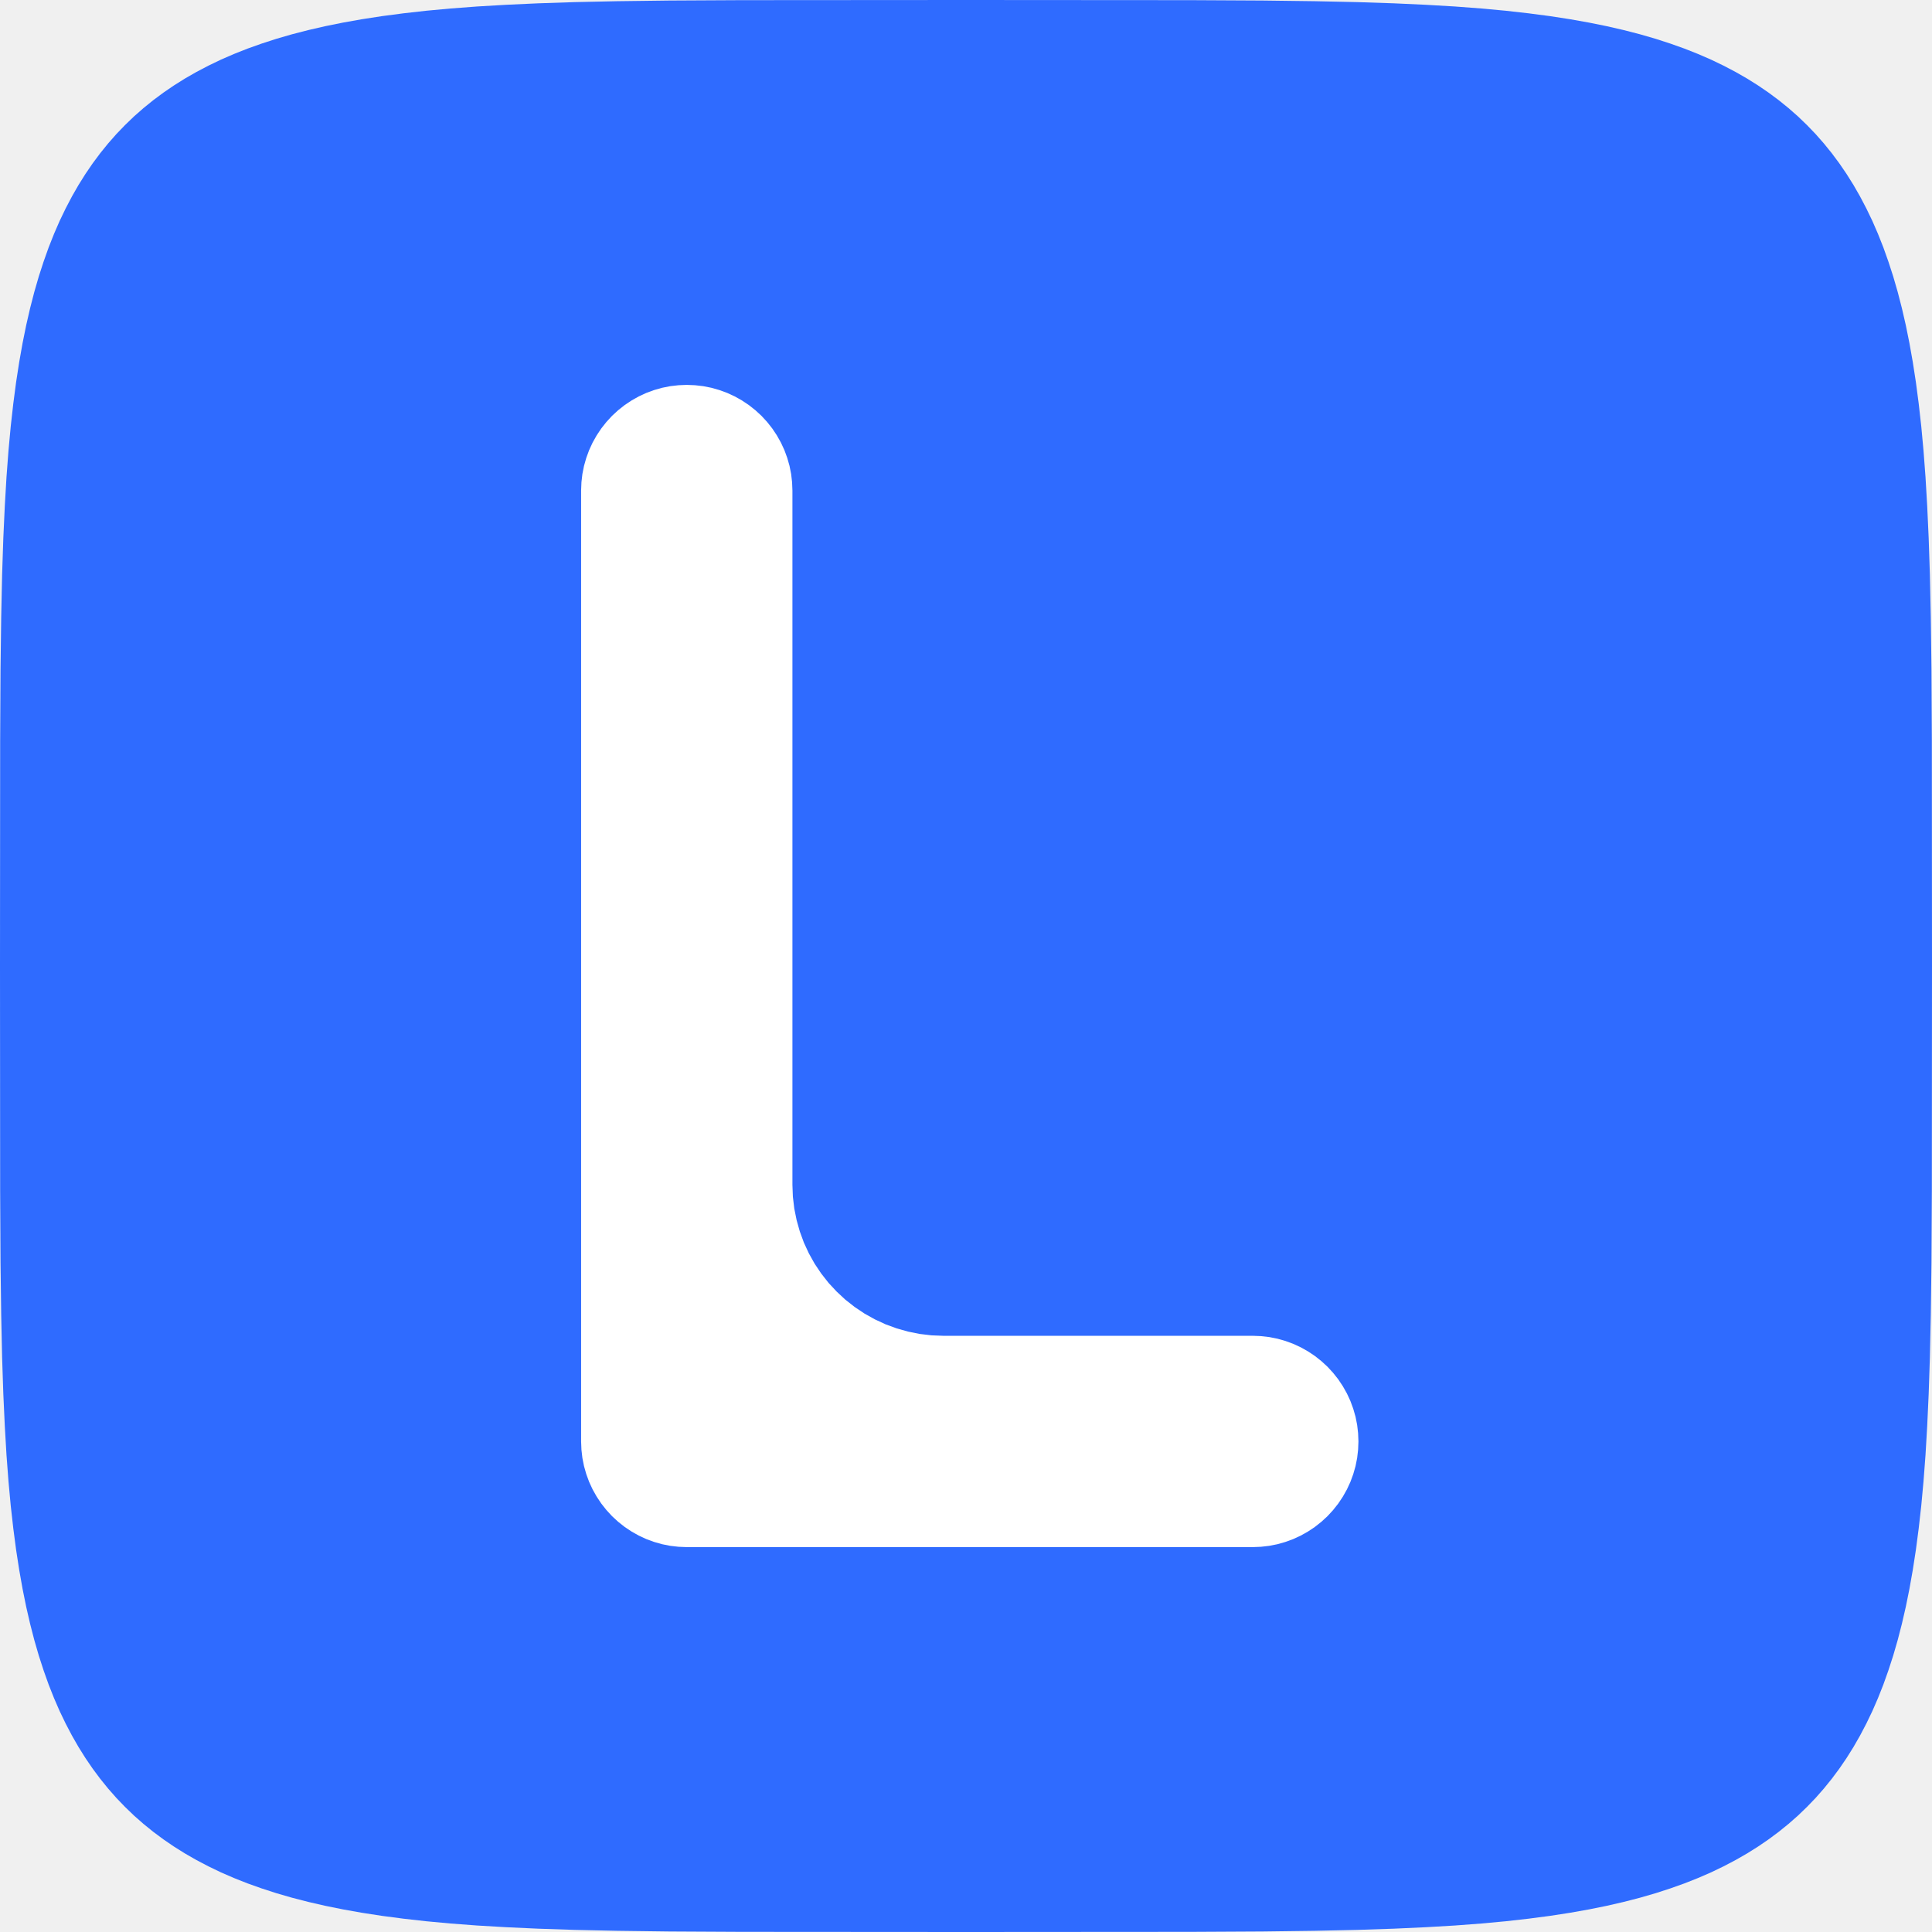
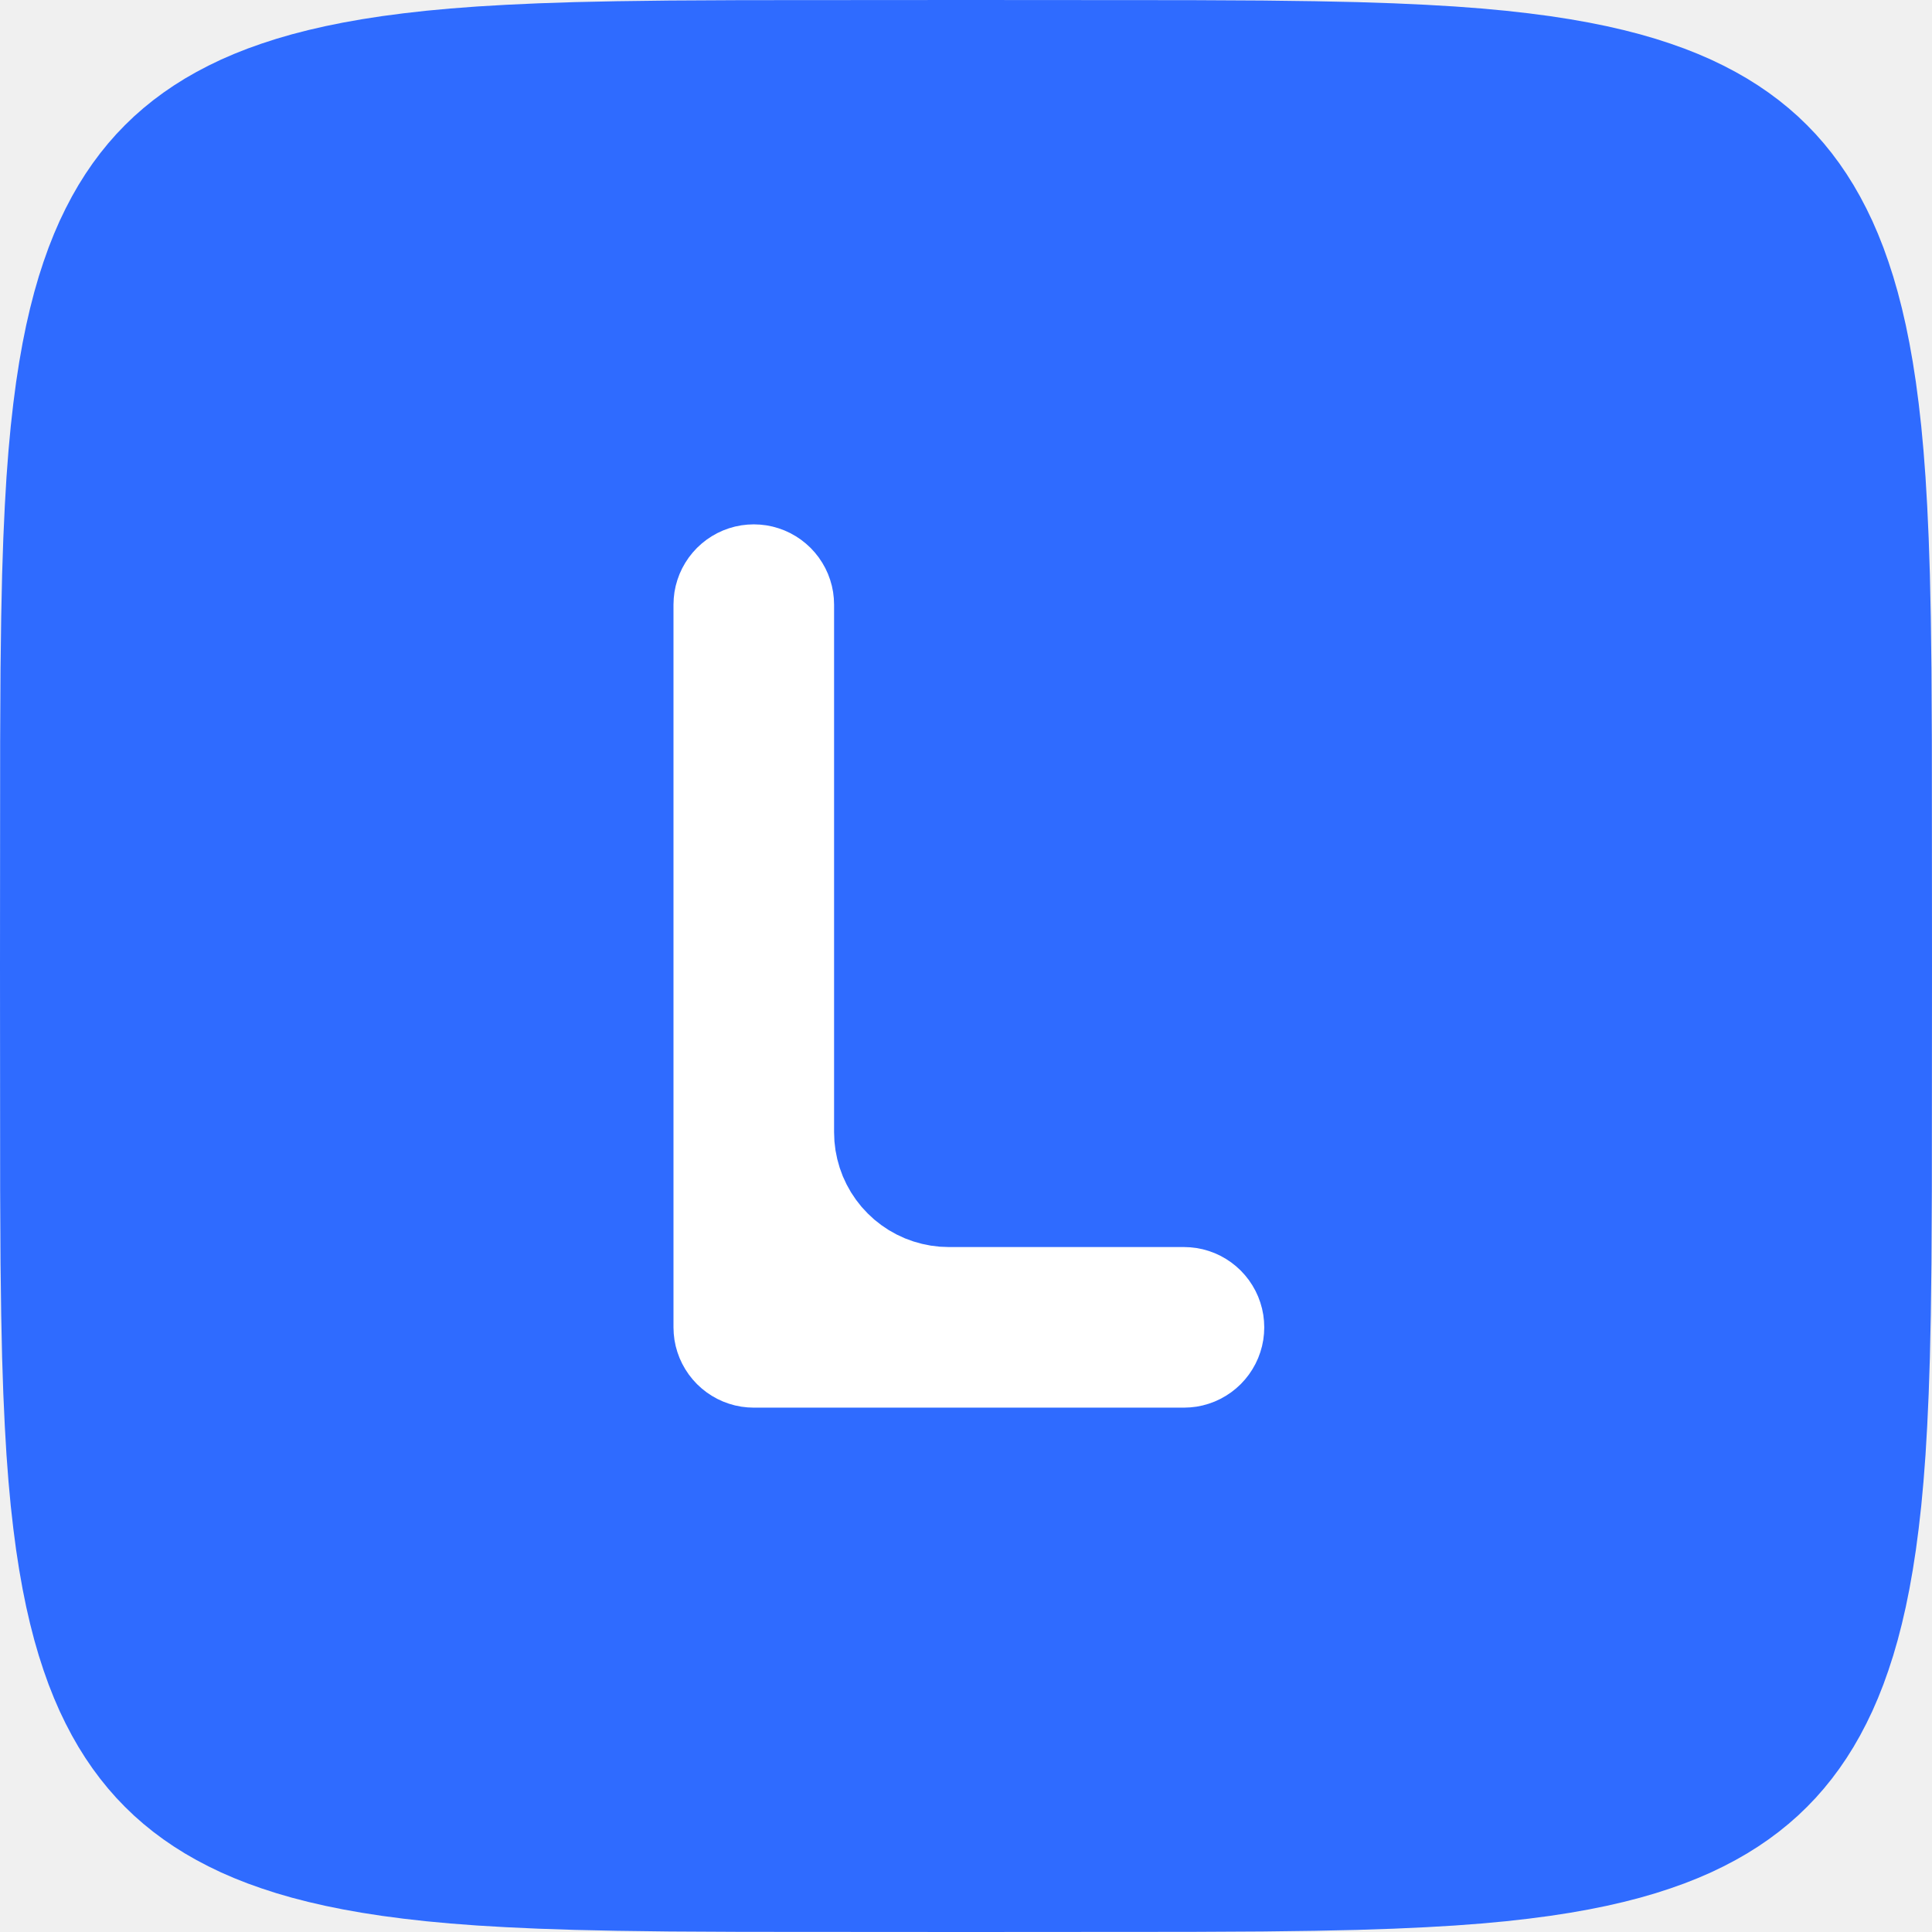
<svg xmlns="http://www.w3.org/2000/svg" viewBox="0 0 512 512" width="512" height="512">
  <path d="M512.00,256.00 L511.96,315.62 L511.86,334.66 L511.68,348.49 L511.44,359.74 L511.12,369.38 L510.73,377.89 L510.28,385.57 L509.75,392.58 L509.15,399.06 L508.47,405.09 L507.73,410.73 L506.91,416.04 L506.02,421.06 L505.06,425.81 L504.02,430.33 L502.91,434.63 L501.72,438.74 L500.45,442.66 L499.11,446.42 L497.69,450.01 L496.19,453.46 L494.60,456.76 L492.94,459.93 L491.19,462.98 L489.36,465.90 L487.44,468.71 L485.43,471.41 L483.34,473.99 L481.15,476.48 L478.86,478.86 L476.48,481.15 L473.99,483.34 L471.41,485.43 L468.71,487.44 L465.90,489.36 L462.98,491.19 L459.93,492.94 L456.76,494.60 L453.46,496.19 L450.01,497.69 L446.42,499.11 L442.66,500.45 L438.74,501.72 L434.63,502.91 L430.33,504.02 L425.81,505.06 L421.06,506.02 L416.04,506.91 L410.73,507.73 L405.09,508.47 L399.06,509.15 L392.58,509.75 L385.57,510.28 L377.89,510.73 L369.38,511.12 L359.74,511.44 L348.49,511.68 L334.66,511.86 L315.62,511.96 L256.00,512.00 L196.38,511.96 L177.34,511.86 L163.51,511.68 L152.26,511.44 L142.62,511.12 L134.11,510.73 L126.43,510.28 L119.42,509.75 L112.94,509.15 L106.91,508.47 L101.27,507.73 L95.96,506.91 L90.94,506.02 L86.19,505.06 L81.67,504.02 L77.37,502.91 L73.26,501.72 L69.34,500.45 L65.58,499.11 L61.99,497.69 L58.54,496.19 L55.24,494.60 L52.07,492.94 L49.02,491.19 L46.10,489.36 L43.29,487.44 L40.59,485.43 L38.01,483.34 L35.52,481.15 L33.14,478.86 L30.85,476.48 L28.66,473.99 L26.57,471.41 L24.56,468.71 L22.64,465.90 L20.81,462.98 L19.06,459.93 L17.40,456.76 L15.81,453.46 L14.31,450.01 L12.89,446.42 L11.55,442.66 L10.28,438.74 L9.09,434.63 L7.98,430.33 L6.94,425.81 L5.98,421.06 L5.09,416.04 L4.27,410.73 L3.53,405.09 L2.85,399.06 L2.25,392.58 L1.72,385.57 L1.27,377.89 L0.88,369.38 L0.56,359.74 L0.32,348.49 L0.14,334.66 L0.04,315.62 L0.00,256.00 L0.04,196.38 L0.14,177.34 L0.32,163.51 L0.56,152.26 L0.88,142.62 L1.27,134.11 L1.72,126.43 L2.25,119.42 L2.85,112.94 L3.53,106.91 L4.27,101.27 L5.09,95.96 L5.98,90.94 L6.94,86.19 L7.98,81.67 L9.09,77.37 L10.28,73.26 L11.55,69.34 L12.89,65.58 L14.31,61.99 L15.81,58.54 L17.40,55.24 L19.06,52.07 L20.81,49.02 L22.64,46.10 L24.56,43.29 L26.57,40.59 L28.66,38.01 L30.85,35.52 L33.14,33.14 L35.52,30.85 L38.01,28.66 L40.59,26.57 L43.29,24.56 L46.10,22.64 L49.02,20.81 L52.07,19.06 L55.24,17.40 L58.54,15.81 L61.99,14.31 L65.58,12.89 L69.34,11.55 L73.26,10.28 L77.37,9.09 L81.67,7.98 L86.19,6.94 L90.94,5.98 L95.96,5.09 L101.27,4.27 L106.91,3.53 L112.94,2.85 L119.42,2.25 L126.43,1.72 L134.11,1.27 L142.62,0.88 L152.26,0.56 L163.51,0.32 L177.34,0.14 L196.38,0.04 L256.00,0.00 L315.62,0.04 L334.66,0.14 L348.49,0.32 L359.74,0.56 L369.38,0.88 L377.89,1.27 L385.57,1.72 L392.58,2.25 L399.06,2.85 L405.09,3.53 L410.73,4.27 L416.04,5.09 L421.06,5.98 L425.81,6.94 L430.33,7.98 L434.63,9.09 L438.74,10.28 L442.66,11.55 L446.42,12.89 L450.01,14.31 L453.46,15.81 L456.76,17.40 L459.93,19.06 L462.98,20.81 L465.90,22.64 L468.71,24.56 L471.41,26.57 L473.99,28.66 L476.48,30.85 L478.86,33.14 L481.15,35.52 L483.34,38.01 L485.43,40.59 L487.44,43.29 L489.36,46.10 L491.19,49.02 L492.94,52.07 L494.60,55.24 L496.19,58.54 L497.69,61.99 L499.11,65.58 L500.45,69.34 L501.72,73.26 L502.91,77.37 L504.02,81.67 L505.06,86.19 L506.02,90.94 L506.91,95.96 L507.73,101.27 L508.47,106.91 L509.15,112.94 L509.75,119.42 L510.28,126.43 L510.73,134.11 L511.12,142.62 L511.44,152.26 L511.68,163.51 L511.86,177.34 L511.96,196.38 Z" fill="#2F6BFF" />
-   <path d="M154.00,130.00 L154.00,130.00 L154.09,127.80 L154.34,125.62 L154.77,123.46 L155.37,121.35 L156.13,119.28 L157.05,117.29 L158.13,115.37 L159.35,113.54 L160.71,111.82 L162.20,110.20 L163.82,108.71 L165.54,107.35 L167.37,106.13 L169.29,105.05 L171.28,104.13 L173.35,103.37 L175.46,102.77 L177.62,102.34 L179.80,102.09 L182.00,102.00 L182.00,102.00 L182.00,102.00 L184.20,102.09 L186.38,102.34 L188.54,102.77 L190.65,103.37 L192.72,104.13 L194.71,105.05 L196.63,106.13 L198.46,107.35 L200.18,108.71 L201.80,110.20 L203.29,111.82 L204.65,113.54 L205.87,115.37 L206.95,117.29 L207.87,119.28 L208.63,121.35 L209.23,123.46 L209.66,125.62 L209.91,127.80 L210.00,130.00 L210.00,314.00 L210.00,314.00 L210.12,317.14 L210.49,320.26 L211.11,323.34 L211.96,326.36 L213.04,329.31 L214.36,332.16 L215.89,334.90 L217.64,337.51 L219.58,339.98 L221.72,342.28 L224.02,344.42 L226.49,346.36 L229.10,348.11 L231.84,349.64 L234.69,350.96 L237.64,352.04 L240.66,352.89 L243.74,353.51 L246.86,353.88 L250.00,354.00 L332.00,354.00 L332.00,354.00 L334.20,354.09 L336.38,354.34 L338.54,354.77 L340.65,355.37 L342.72,356.13 L344.71,357.05 L346.63,358.13 L348.46,359.35 L350.18,360.71 L351.80,362.20 L353.29,363.82 L354.65,365.54 L355.87,367.37 L356.95,369.29 L357.87,371.28 L358.63,373.35 L359.23,375.46 L359.66,377.62 L359.91,379.80 L360.00,382.00 L360.00,382.00 L360.00,382.00 L359.91,384.20 L359.66,386.38 L359.23,388.54 L358.63,390.65 L357.87,392.72 L356.95,394.71 L355.87,396.63 L354.65,398.46 L353.29,400.18 L351.80,401.80 L350.18,403.29 L348.46,404.65 L346.63,405.87 L344.71,406.95 L342.72,407.87 L340.65,408.63 L338.54,409.23 L336.38,409.66 L334.20,409.91 L332.00,410.00 L182.00,410.00 L182.00,410.00 L179.80,409.91 L177.62,409.66 L175.46,409.23 L173.35,408.63 L171.28,407.87 L169.29,406.95 L167.37,405.87 L165.54,404.65 L163.82,403.29 L162.20,401.80 L160.71,400.18 L159.35,398.46 L158.13,396.63 L157.05,394.71 L156.13,392.72 L155.37,390.65 L154.77,388.54 L154.34,386.38 L154.09,384.20 L154.00,382.00 Z" fill="#FFFFFF" />
+   <g transform="translate(256 256) scale(0.76) translate(-256 -256)">
+     <path d="M154.00,130.00 L154.00,130.00 L154.09,127.80 L154.34,125.62 L154.77,123.46 L155.37,121.35 L156.13,119.28 L157.05,117.29 L158.13,115.37 L159.35,113.54 L160.71,111.82 L162.20,110.20 L163.82,108.71 L165.54,107.35 L167.37,106.13 L169.29,105.05 L171.28,104.13 L173.35,103.37 L175.46,102.77 L177.62,102.34 L179.80,102.09 L182.00,102.00 L182.00,102.00 L182.00,102.00 L184.20,102.09 L186.38,102.34 L188.54,102.77 L190.65,103.37 L192.72,104.13 L194.71,105.05 L196.63,106.13 L198.46,107.35 L200.18,108.71 L201.80,110.20 L203.29,111.82 L204.65,113.54 L205.87,115.37 L206.95,117.29 L207.87,119.28 L208.63,121.35 L209.23,123.46 L209.66,125.62 L209.91,127.80 L210.00,130.00 L210.00,314.00 L210.00,314.00 L210.12,317.14 L210.49,320.26 L211.11,323.34 L211.96,326.36 L213.04,329.31 L214.36,332.16 L215.89,334.90 L217.64,337.51 L219.58,339.98 L221.72,342.28 L224.02,344.42 L226.49,346.36 L229.10,348.11 L231.84,349.64 L234.69,350.96 L237.64,352.04 L240.66,352.89 L243.74,353.51 L246.86,353.88 L250.00,354.00 L332.00,354.00 L332.00,354.00 L334.20,354.09 L336.38,354.34 L338.54,354.77 L340.65,355.37 L342.72,356.13 L344.71,357.05 L346.63,358.13 L348.46,359.35 L350.18,360.71 L351.80,362.20 L353.29,363.82 L354.65,365.54 L355.87,367.37 L356.95,369.29 L357.87,371.28 L358.63,373.35 L359.23,375.46 L359.66,377.62 L359.91,379.80 L360.00,382.00 L360.00,382.00 L360.00,382.00 L359.91,384.20 L359.66,386.38 L359.23,388.54 L358.63,390.65 L357.87,392.72 L356.95,394.71 L355.87,396.63 L354.65,398.46 L353.29,400.18 L351.80,401.80 L350.18,403.29 L348.46,404.65 L346.63,405.87 L344.71,406.95 L342.72,407.87 L340.65,408.63 L338.54,409.23 L336.38,409.66 L334.20,409.91 L332.00,410.00 L182.00,410.00 L182.00,410.00 L179.80,409.91 L177.62,409.66 L175.46,409.23 L173.35,408.63 L171.28,407.87 L169.29,406.95 L167.37,405.87 L165.54,404.65 L163.82,403.29 L162.20,401.80 L160.71,400.18 L159.35,398.46 L158.13,396.63 L157.05,394.71 L156.13,392.72 L155.37,390.65 L154.77,388.54 L154.34,386.38 L154.09,384.20 L154.00,382.00 Z" fill="#FFFFFF" />
+   </g>
</svg>
